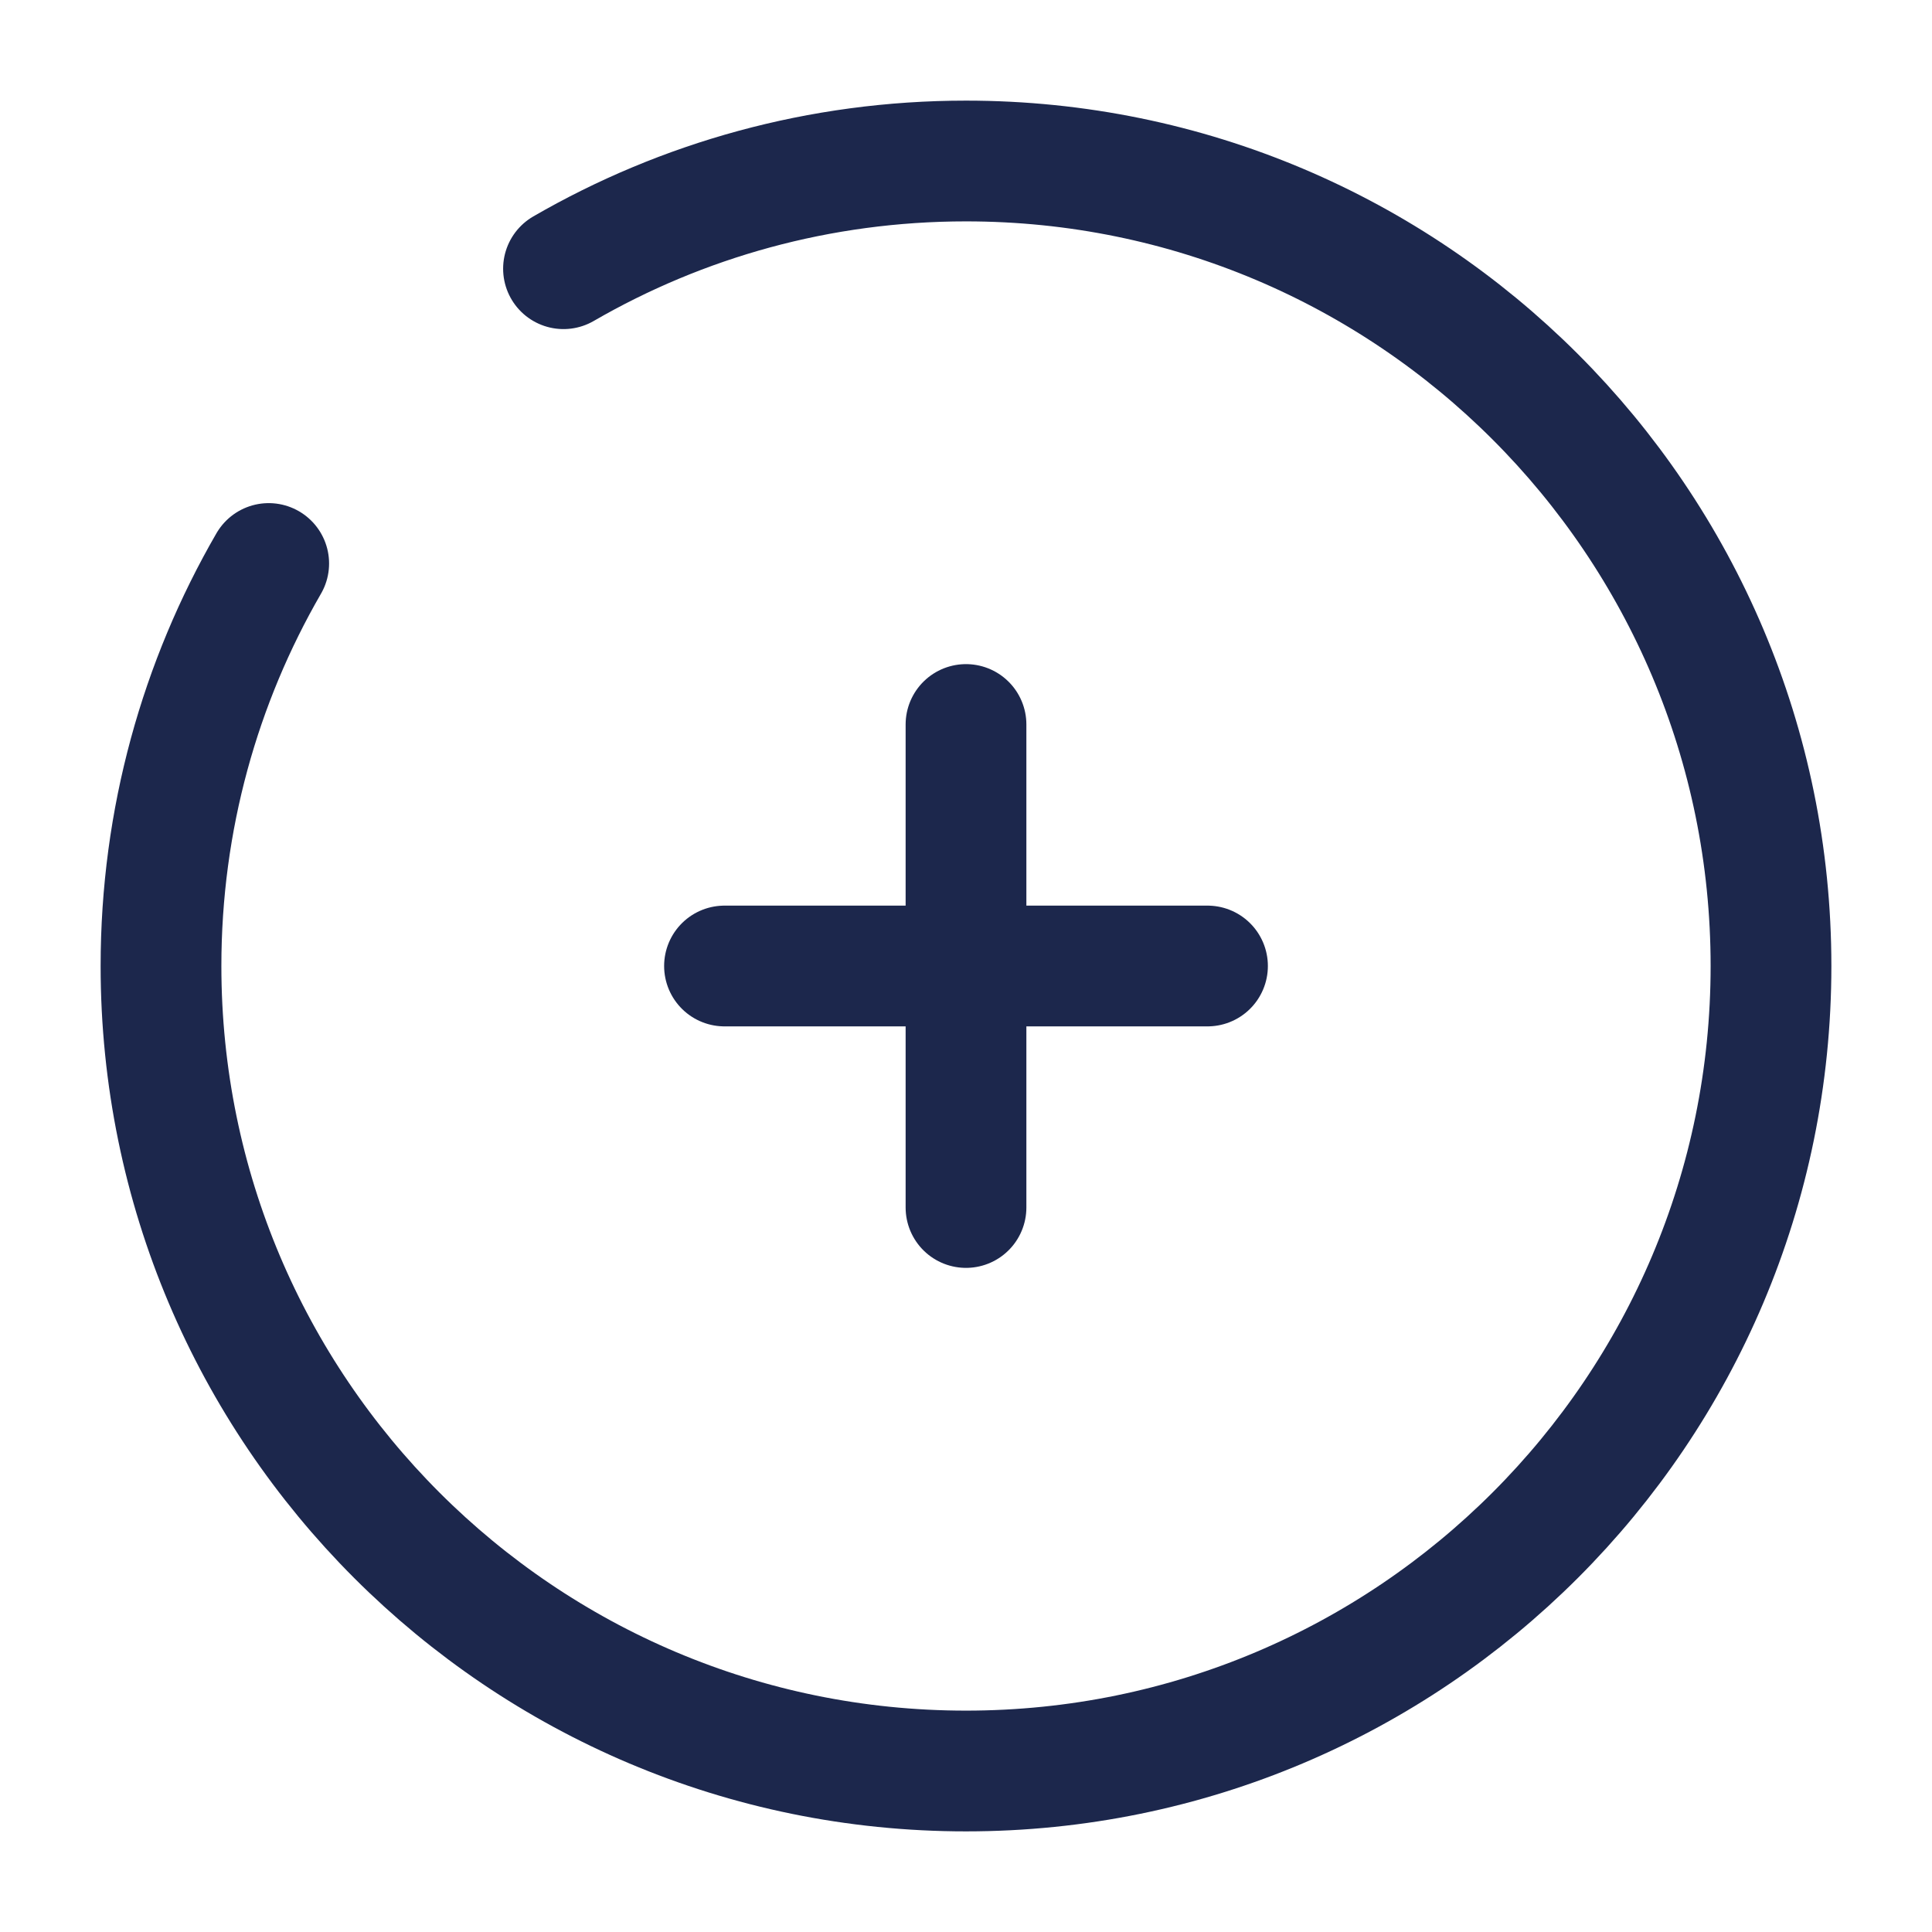
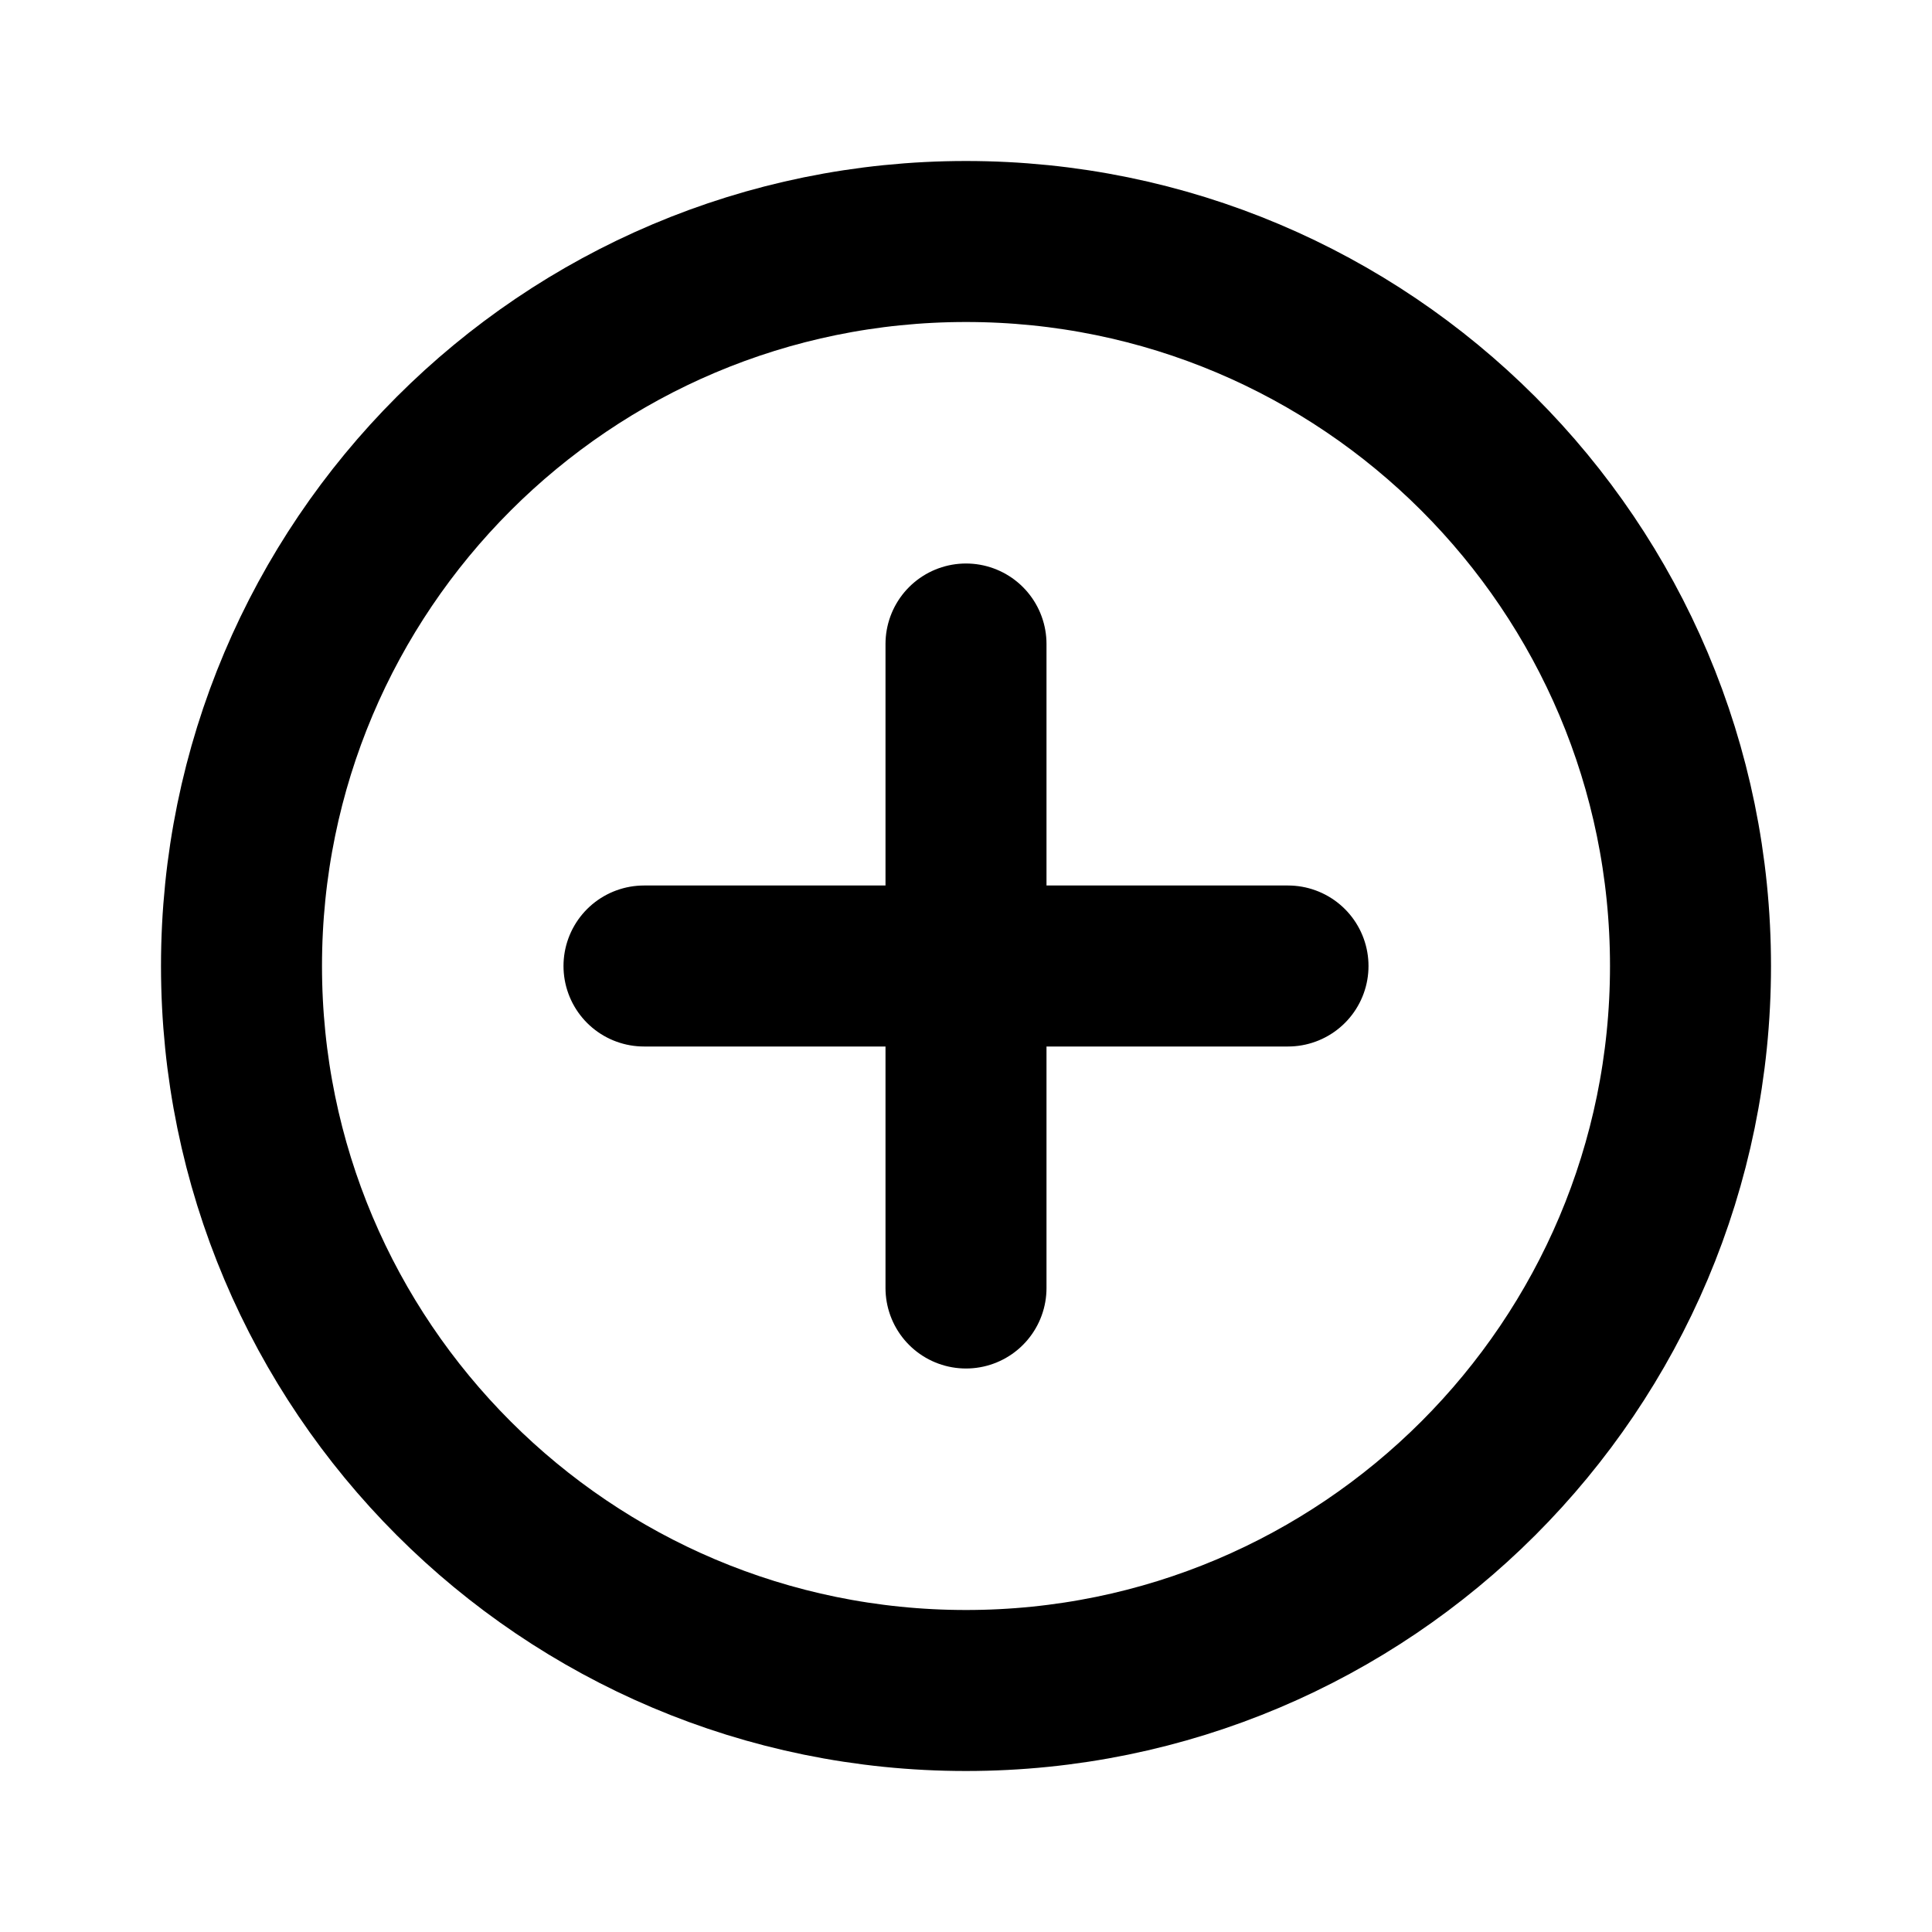
<svg xmlns="http://www.w3.org/2000/svg" width="800px" height="800px" viewBox="0 0 24 24" fill="none">
-   <path d="M15 12L12 12M12 12L9 12M12 12L12 9M12 12L12 15" stroke="#1C274C" stroke-width="1.5" stroke-linecap="round" />
-   <path d="M7 3.338C8.471 2.487 10.179 2 12 2C17.523 2 22 6.477 22 12C22 17.523 17.523 22 12 22C6.477 22 2 17.523 2 12C2 10.179 2.487 8.471 3.338 7" stroke="#1C274C" stroke-width="1.5" stroke-linecap="round" />
+   <path d="M8 12H16M12 8V16M21 12C21 16.971 16.971 21 12 21C7.029 21 3 16.971 3 12C3 7.029 7.029 3 12 3C16.971 3 21 7.029 21 12Z" stroke="#000000" stroke-width="2" stroke-linecap="round" stroke-linejoin="round" />
</svg>
